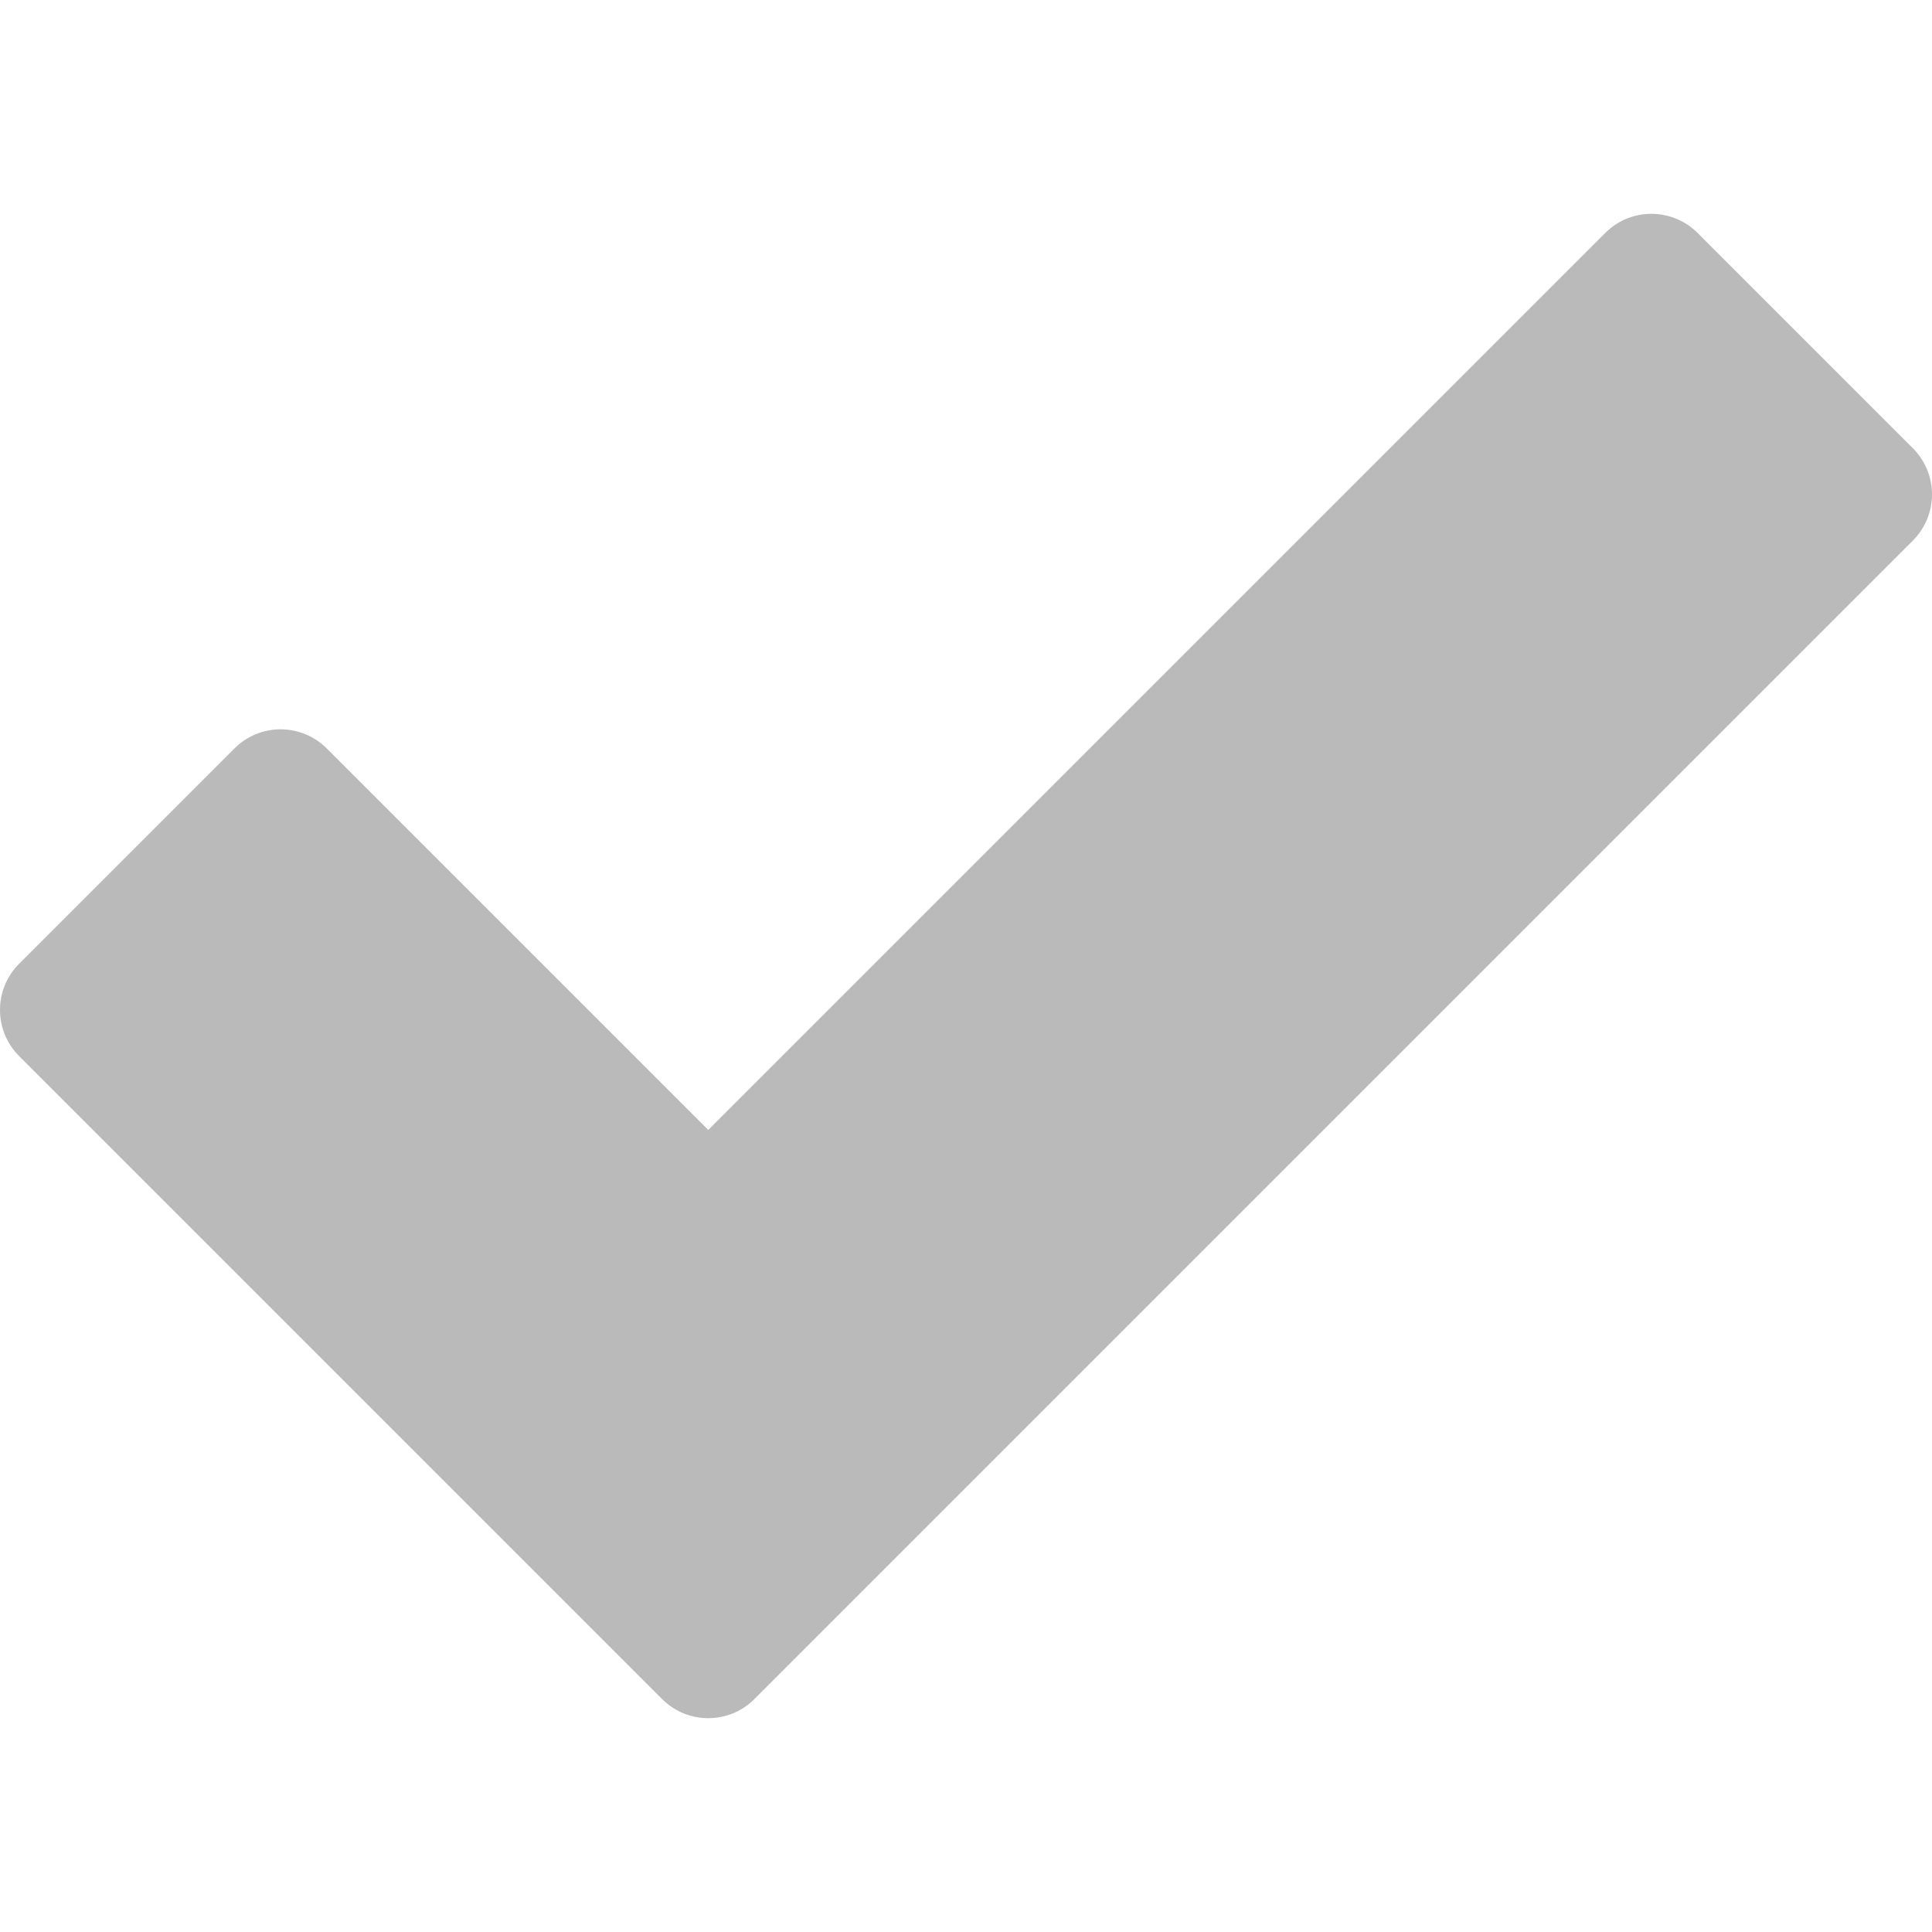
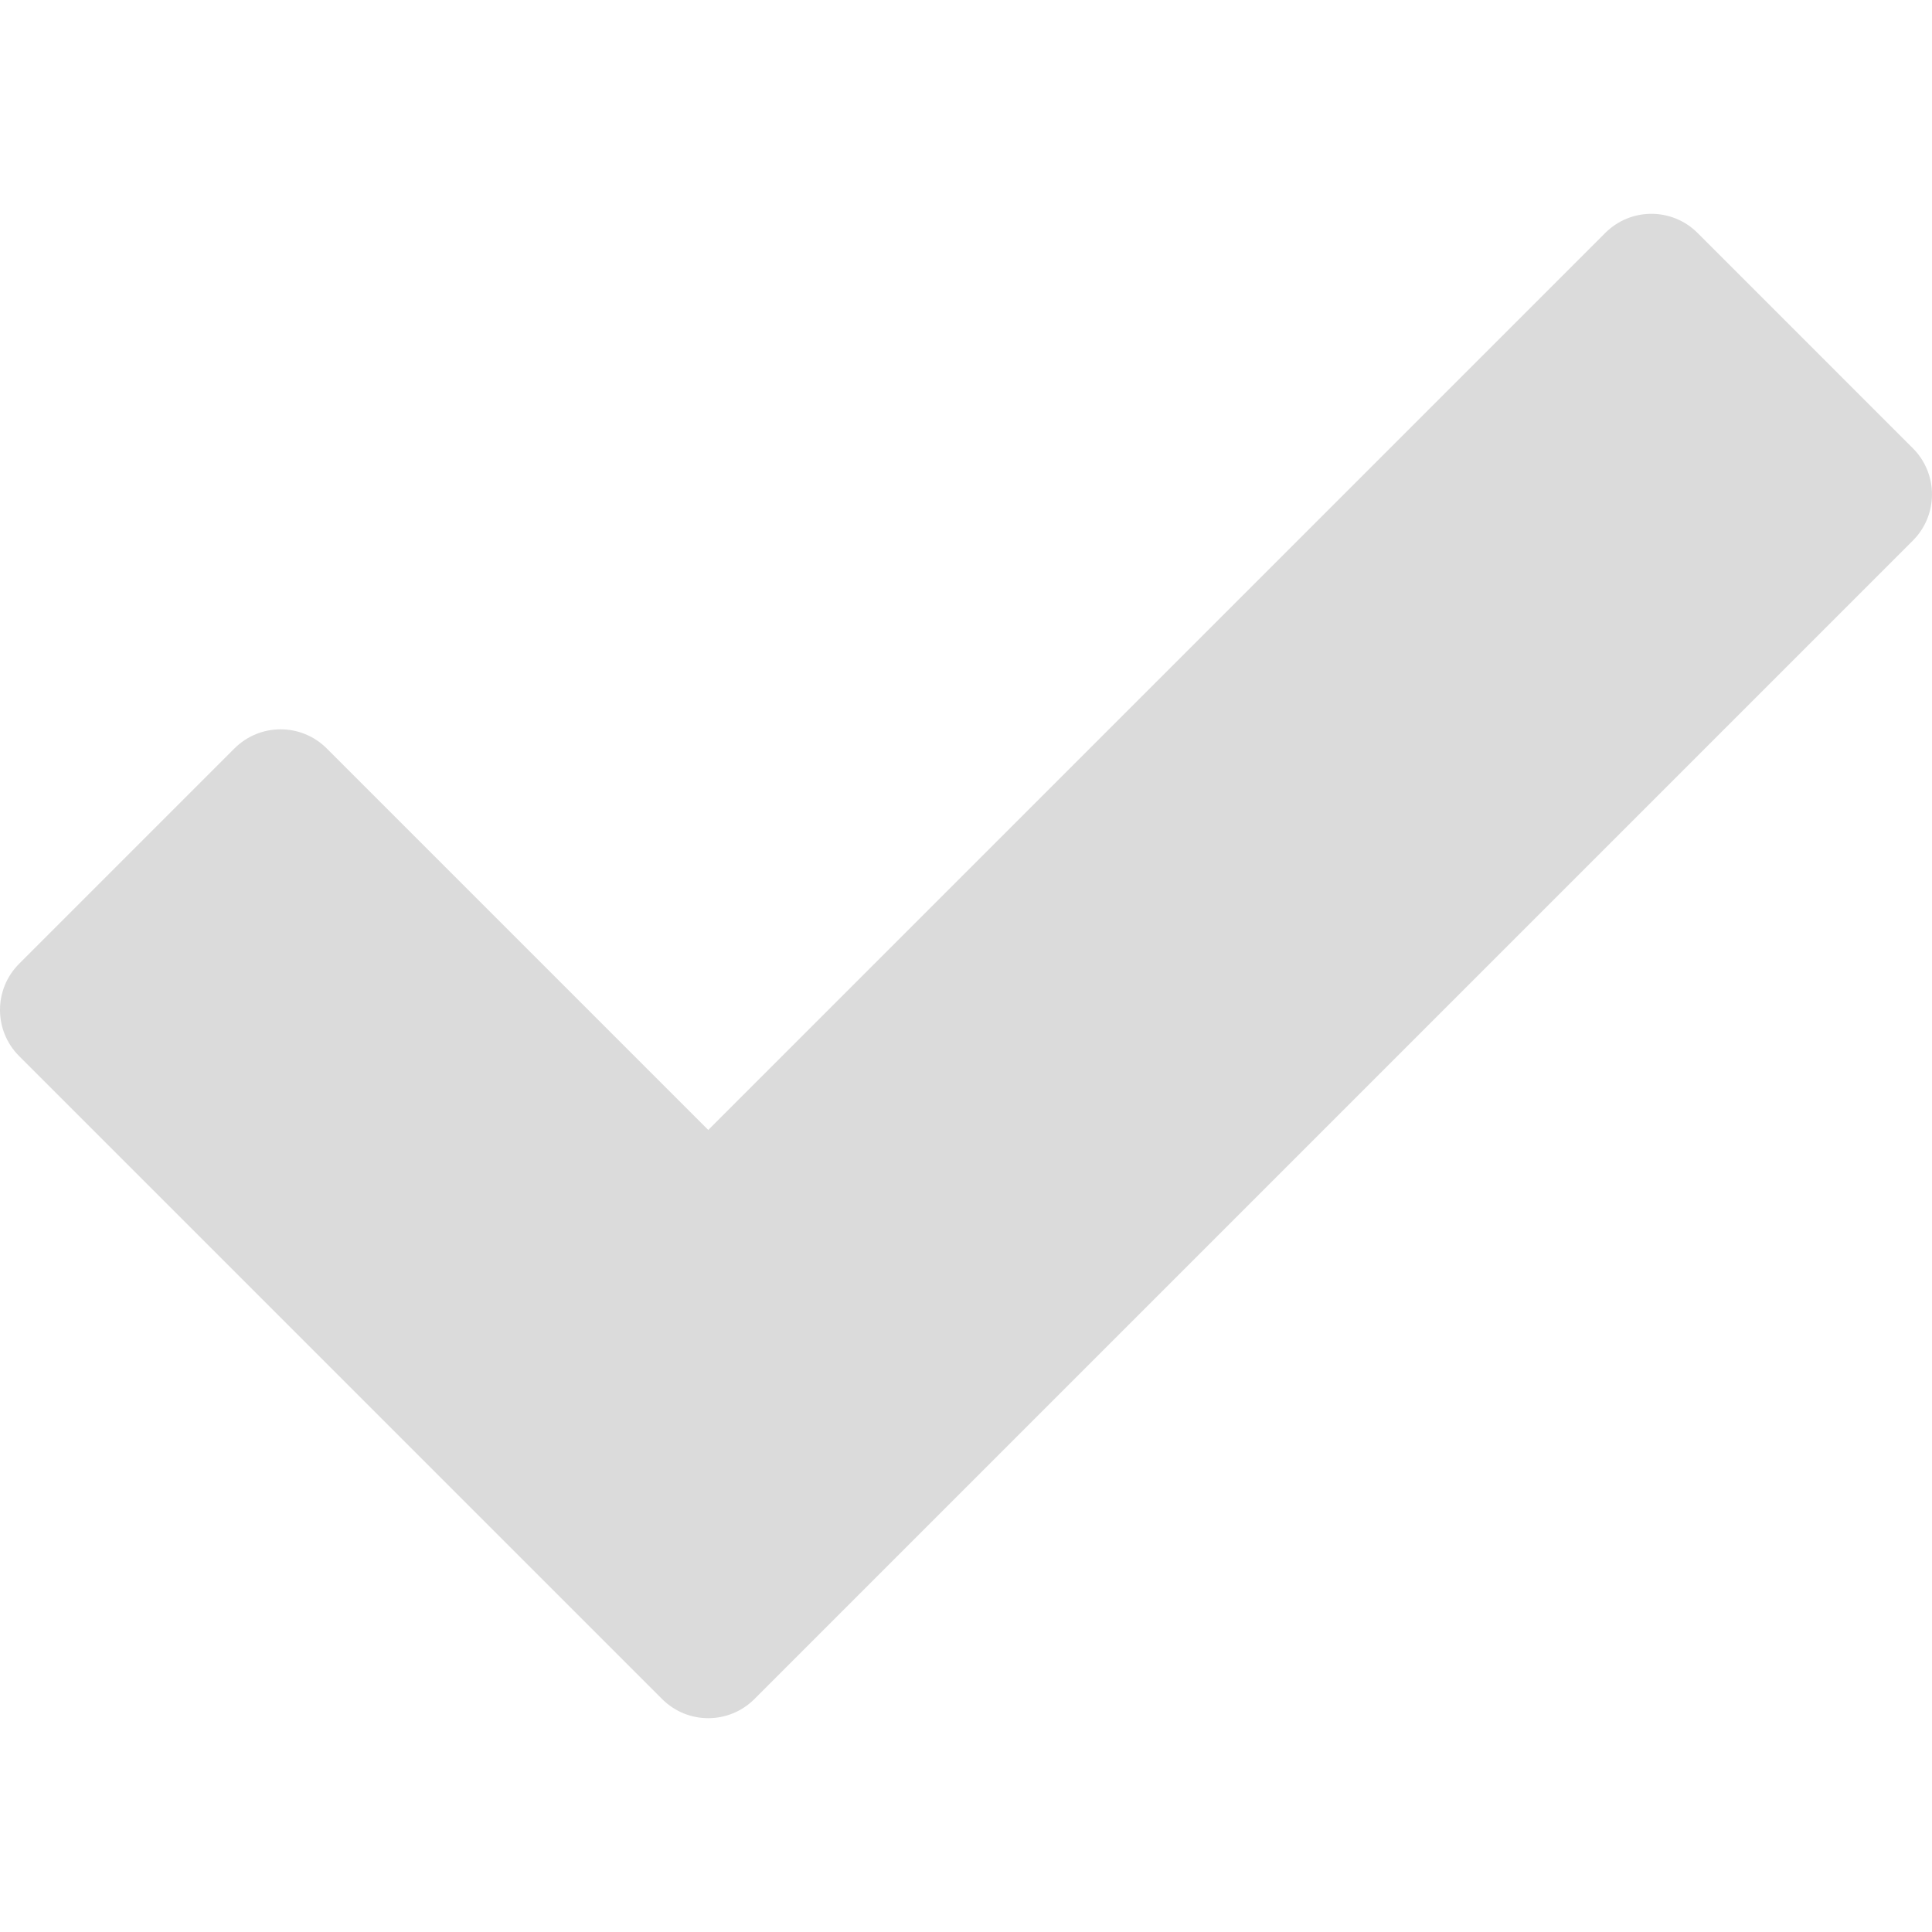
<svg xmlns="http://www.w3.org/2000/svg" version="1.1" id="Capa_1" x="0px" y="0px" width="512px" height="512px" viewBox="0 0 415.582 415.582" style="enable-background:new 0 0 415.582 415.582;" xml:space="preserve">
  <g>
-     <path d="M411.47,96.426l-46.319-46.32c-5.482-5.482-14.371-5.482-19.853,0L152.348,243.058l-82.066-82.064   c-5.48-5.482-14.37-5.482-19.851,0l-46.319,46.32c-5.482,5.481-5.482,14.37,0,19.852l138.311,138.31   c2.741,2.742,6.334,4.112,9.926,4.112c3.593,0,7.186-1.37,9.926-4.112L411.47,116.277c2.633-2.632,4.111-6.203,4.111-9.925   C415.582,102.628,414.103,99.059,411.47,96.426z" fill="#bababa" />
+     <path d="M411.47,96.426l-46.319-46.32c-5.482-5.482-14.371-5.482-19.853,0L152.348,243.058l-82.066-82.064   c-5.48-5.482-14.37-5.482-19.851,0l-46.319,46.32c-5.482,5.481-5.482,14.37,0,19.852l138.311,138.31   c2.741,2.742,6.334,4.112,9.926,4.112c3.593,0,7.186-1.37,9.926-4.112L411.47,116.277c2.633-2.632,4.111-6.203,4.111-9.925   C415.582,102.628,414.103,99.059,411.47,96.426z" fill="#dbdbdb" />
  </g>
  <g>
</g>
  <g>
</g>
  <g>
</g>
  <g>
</g>
  <g>
</g>
  <g>
</g>
  <g>
</g>
  <g>
</g>
  <g>
</g>
  <g>
</g>
  <g>
</g>
  <g>
</g>
  <g>
</g>
  <g>
</g>
  <g>
</g>
</svg>
